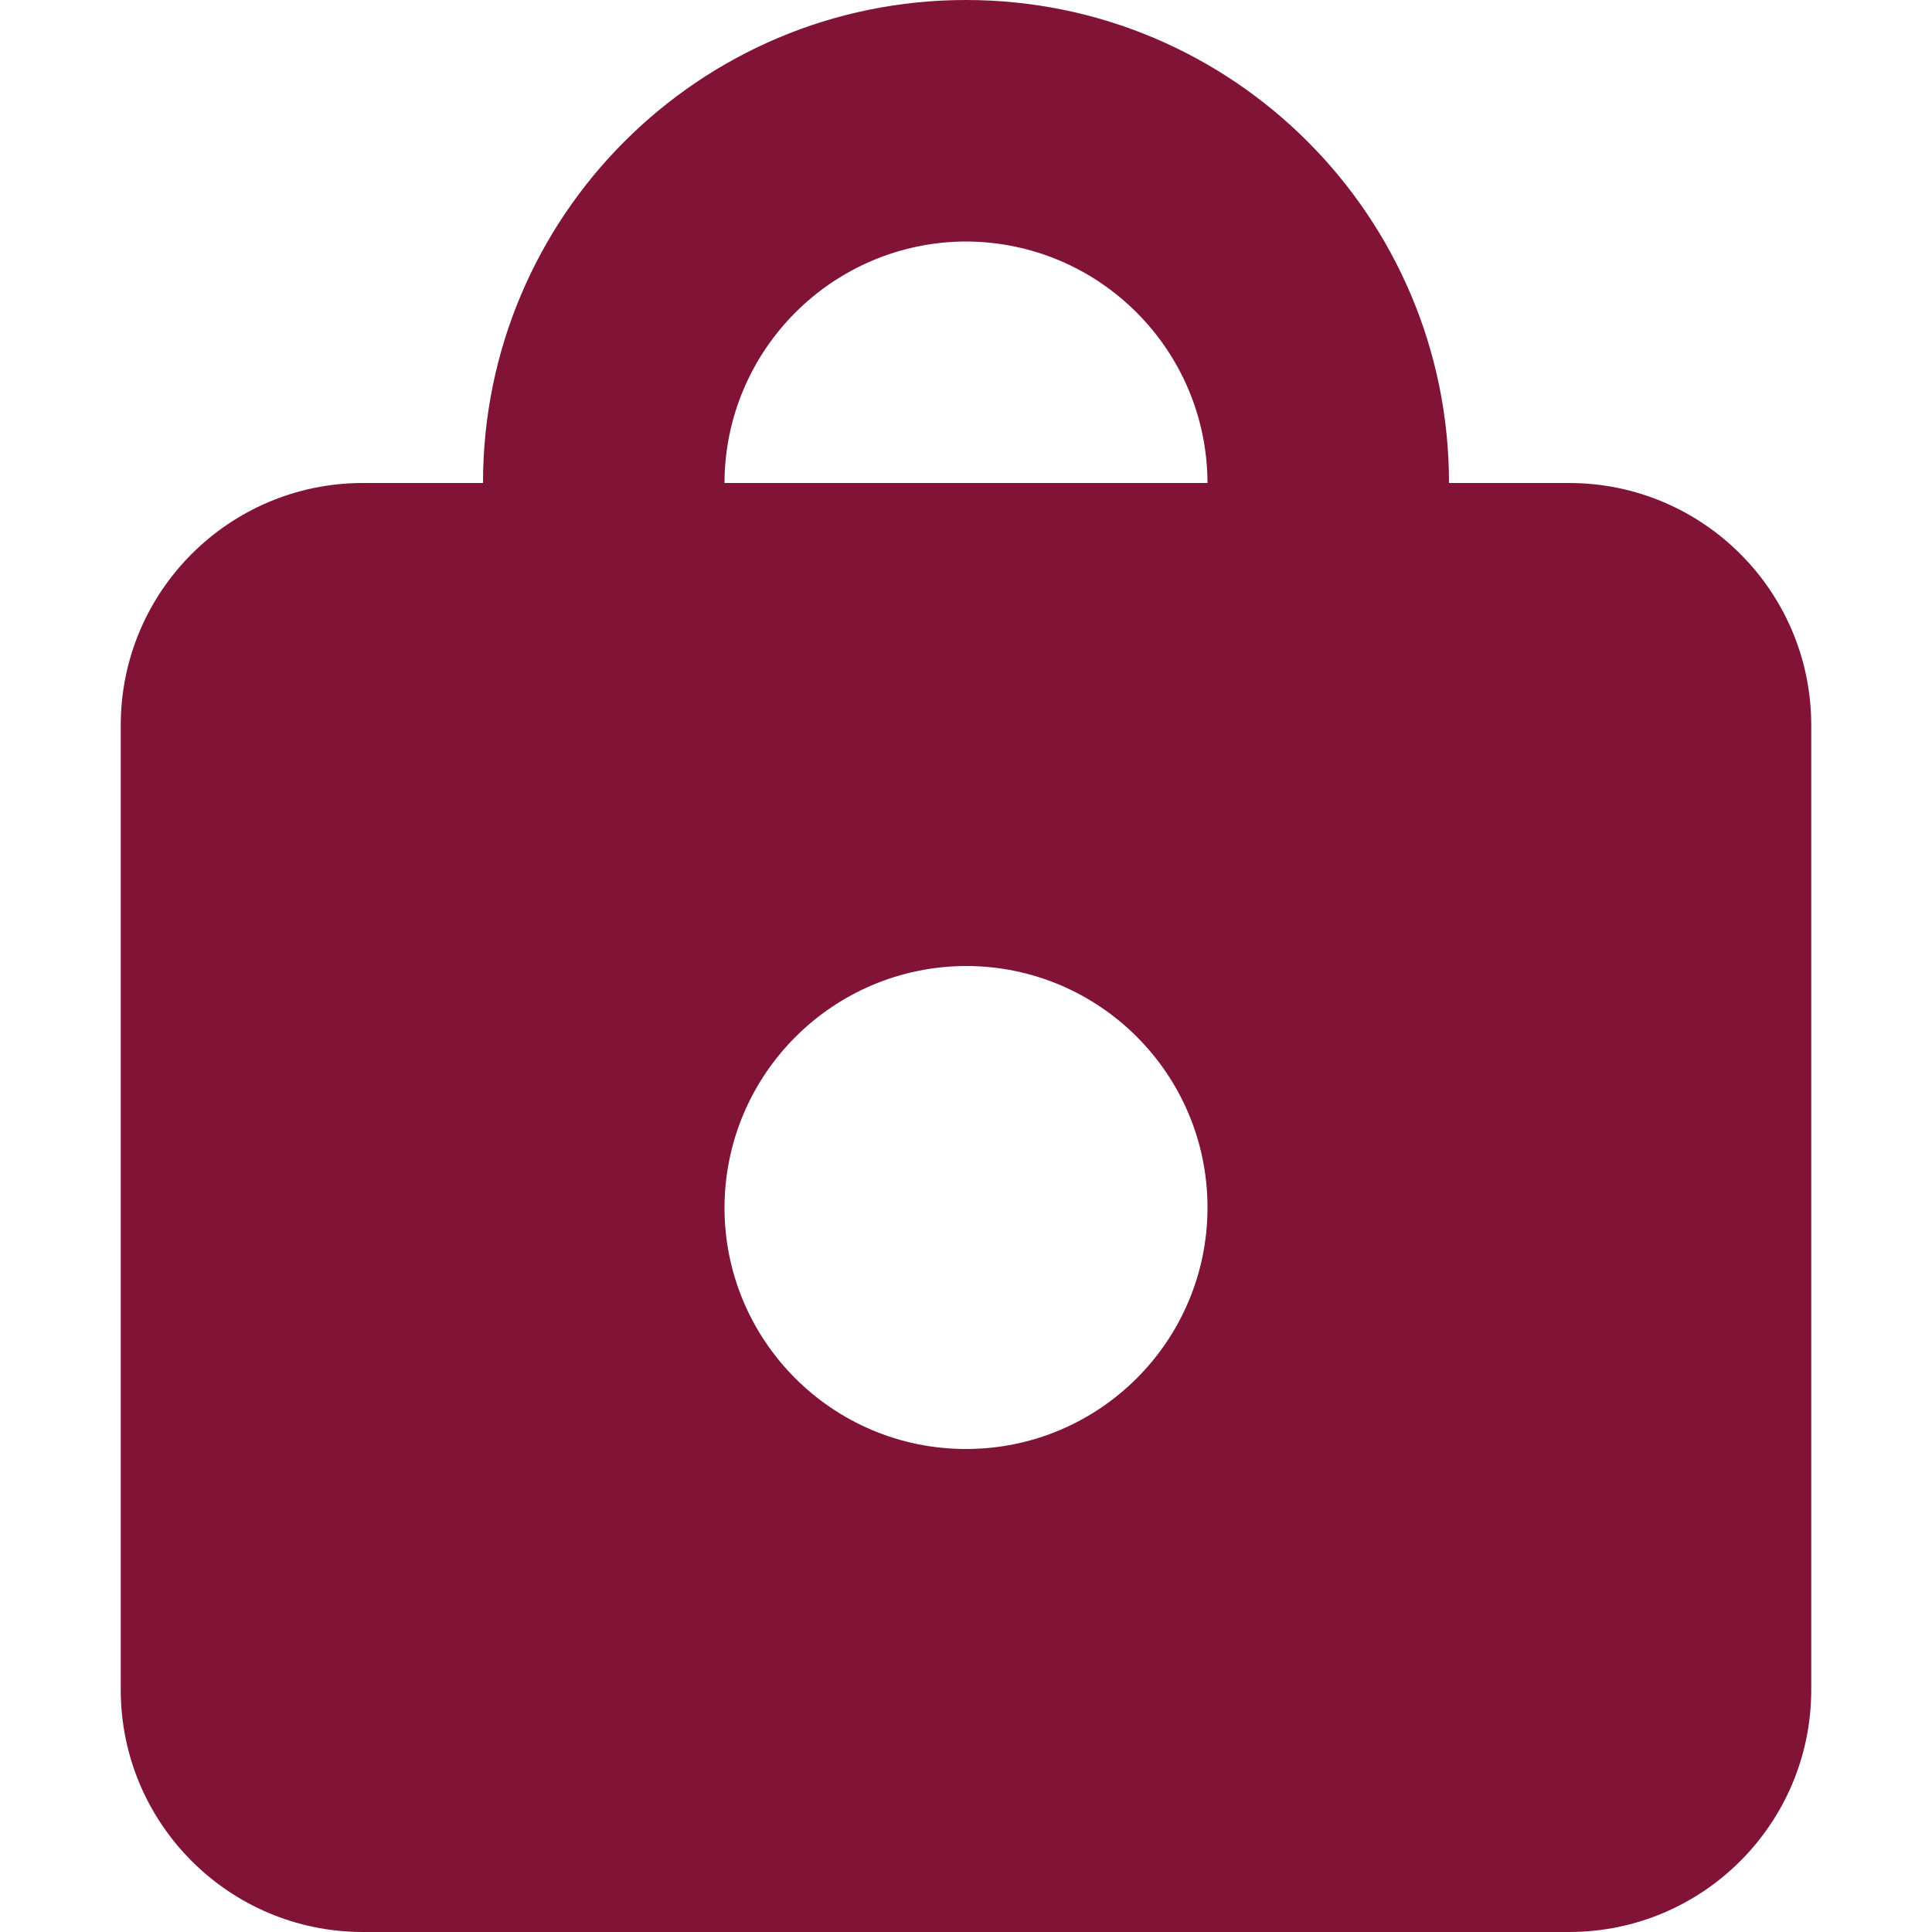
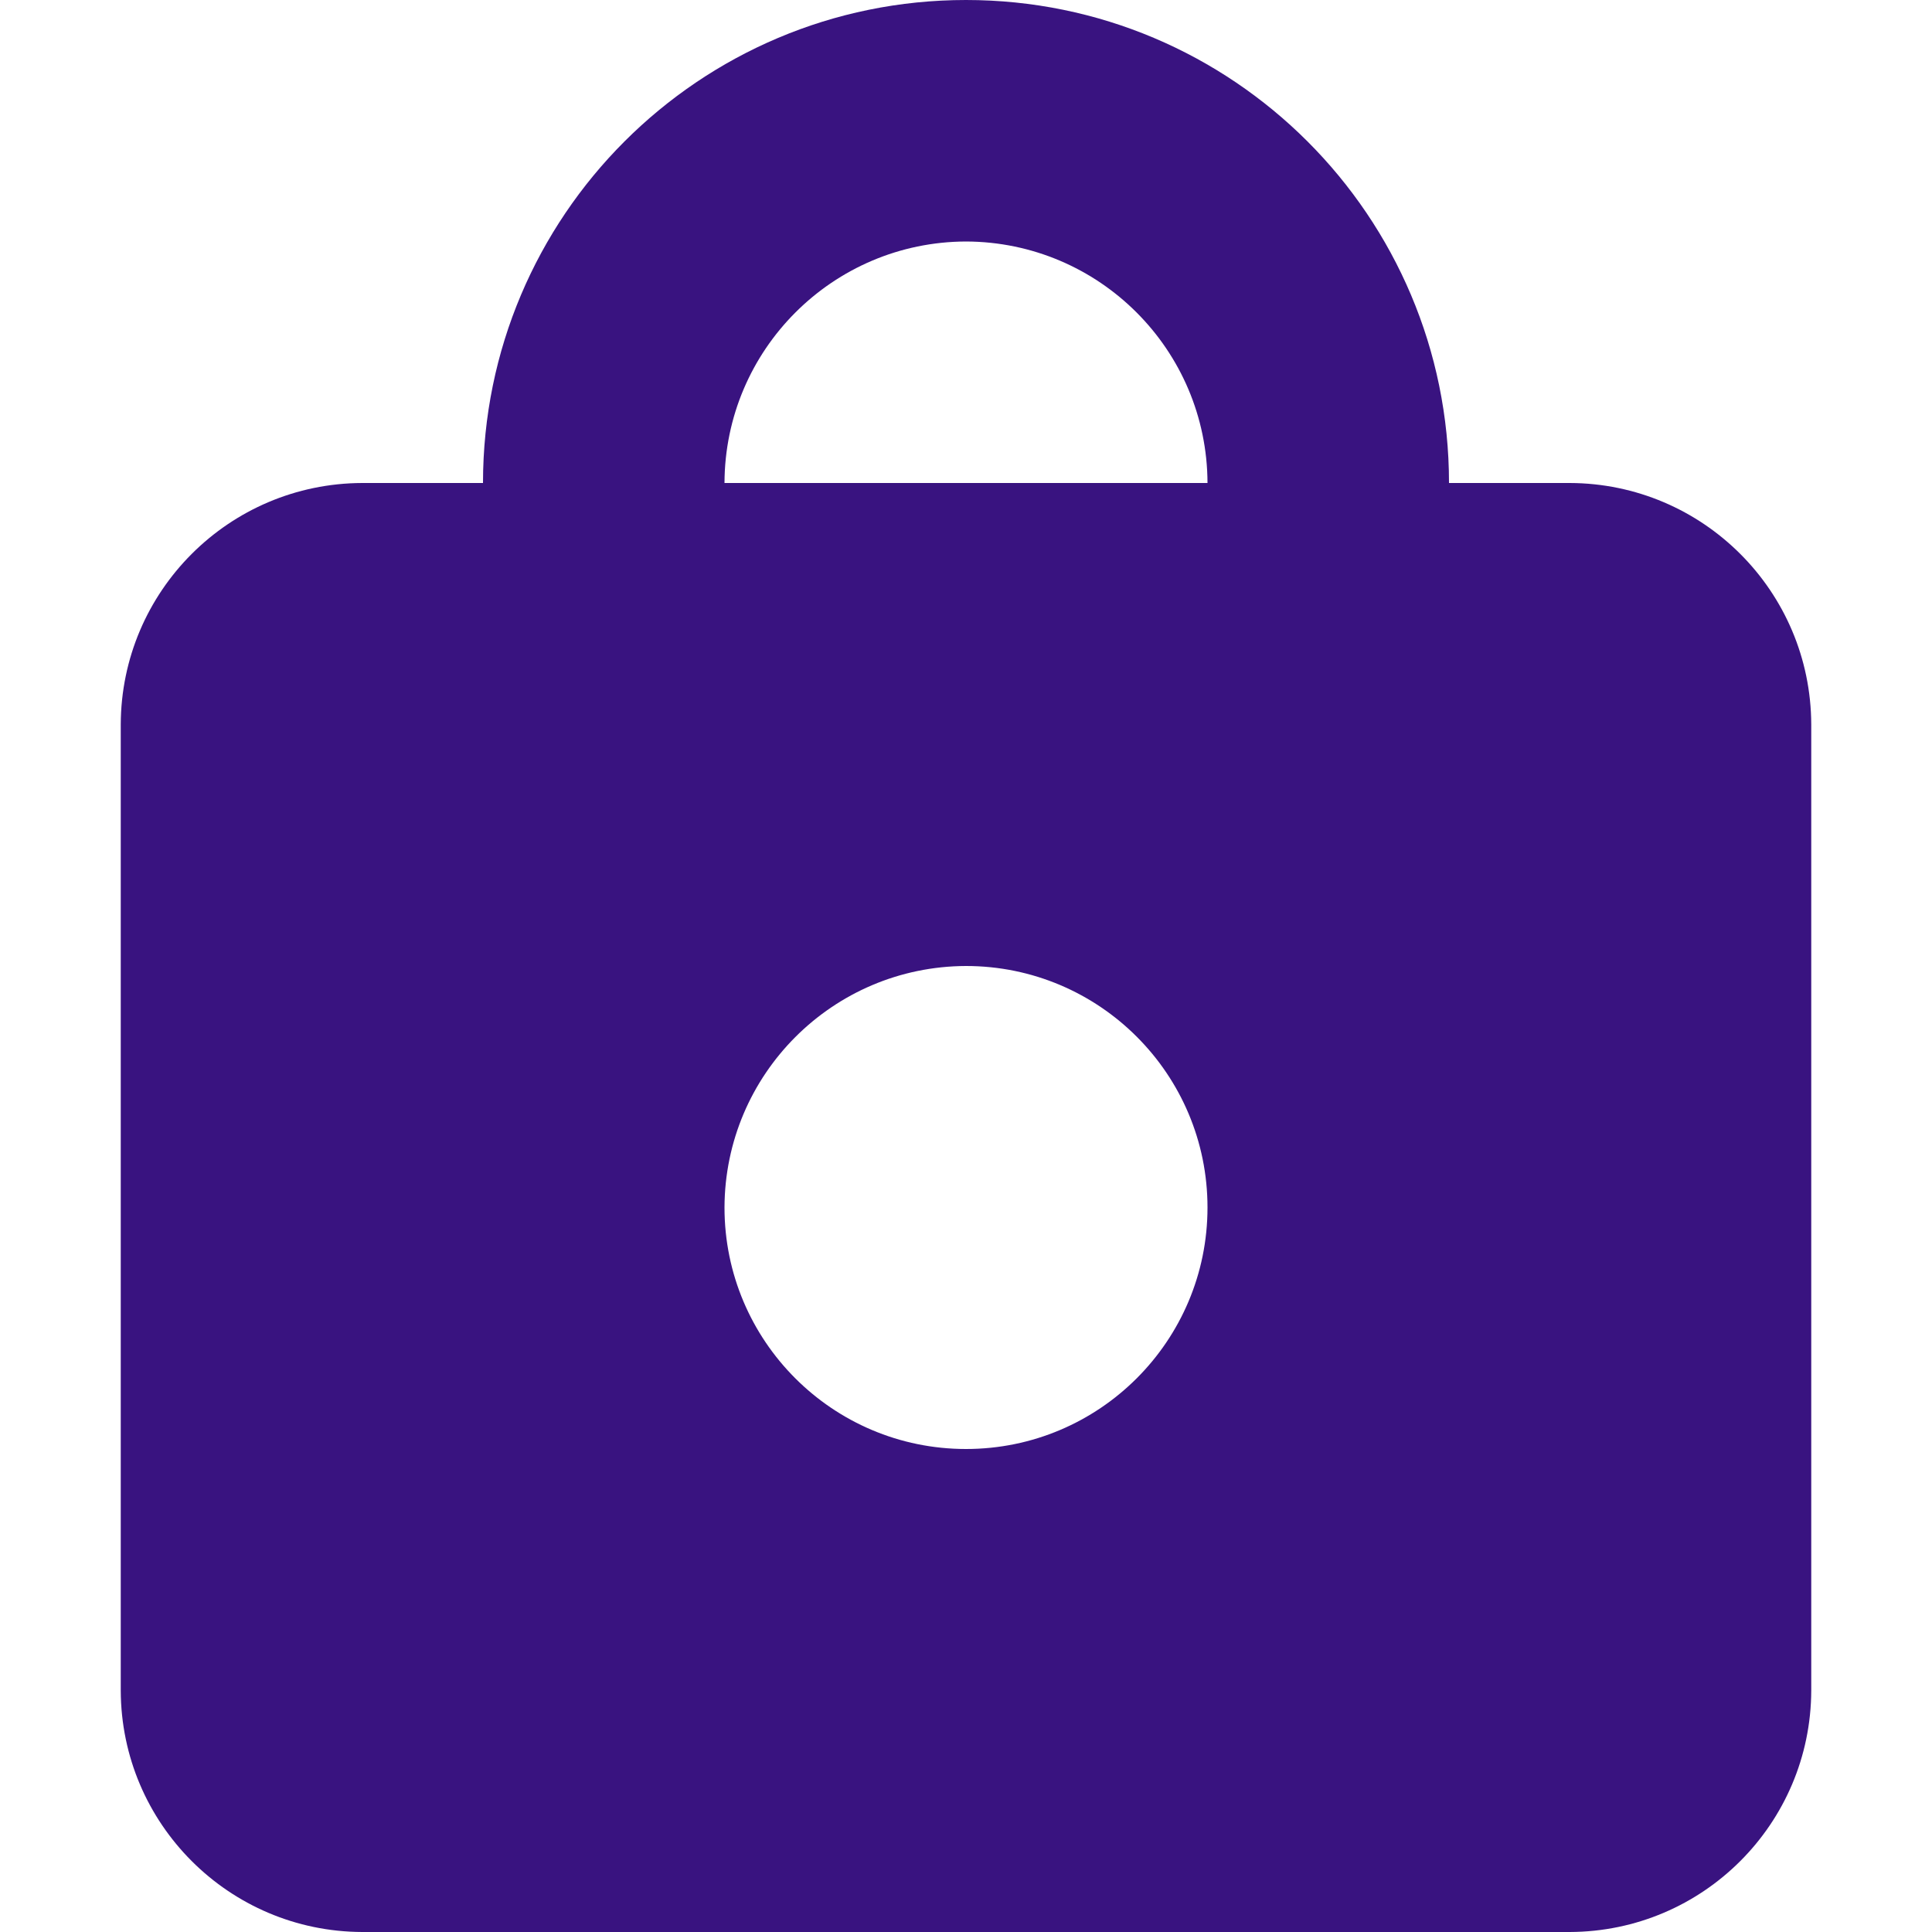
<svg xmlns="http://www.w3.org/2000/svg" id="Lock" width="16" height="16" viewBox="0 0 16 16">
  <rect id="Rectangle_118" data-name="Rectangle 118" width="16" height="16" fill="none" />
-   <path id="Path_49" data-name="Path 49" d="M7,8a2,2,0,1,1-2,2A2.006,2.006,0,0,1,7,8ZM7,2A2.006,2.006,0,0,0,5,4H9A2.006,2.006,0,0,0,7,2Zm5,14H2a2.006,2.006,0,0,1-2-2V6A2.006,2.006,0,0,1,2,4H3a4,4,0,0,1,8,0h1a2.006,2.006,0,0,1,2,2v8A2.006,2.006,0,0,1,12,16Z" transform="translate(1)" fill="#801336" fill-rule="evenodd" />
+   <path id="Path_49" data-name="Path 49" d="M7,8a2,2,0,1,1-2,2A2.006,2.006,0,0,1,7,8ZM7,2A2.006,2.006,0,0,0,5,4H9A2.006,2.006,0,0,0,7,2Zm5,14H2a2.006,2.006,0,0,1-2-2V6A2.006,2.006,0,0,1,2,4H3a4,4,0,0,1,8,0h1a2.006,2.006,0,0,1,2,2v8A2.006,2.006,0,0,1,12,16Z" transform="translate(1)" fill="#391380" fill-rule="evenodd" />
</svg>
